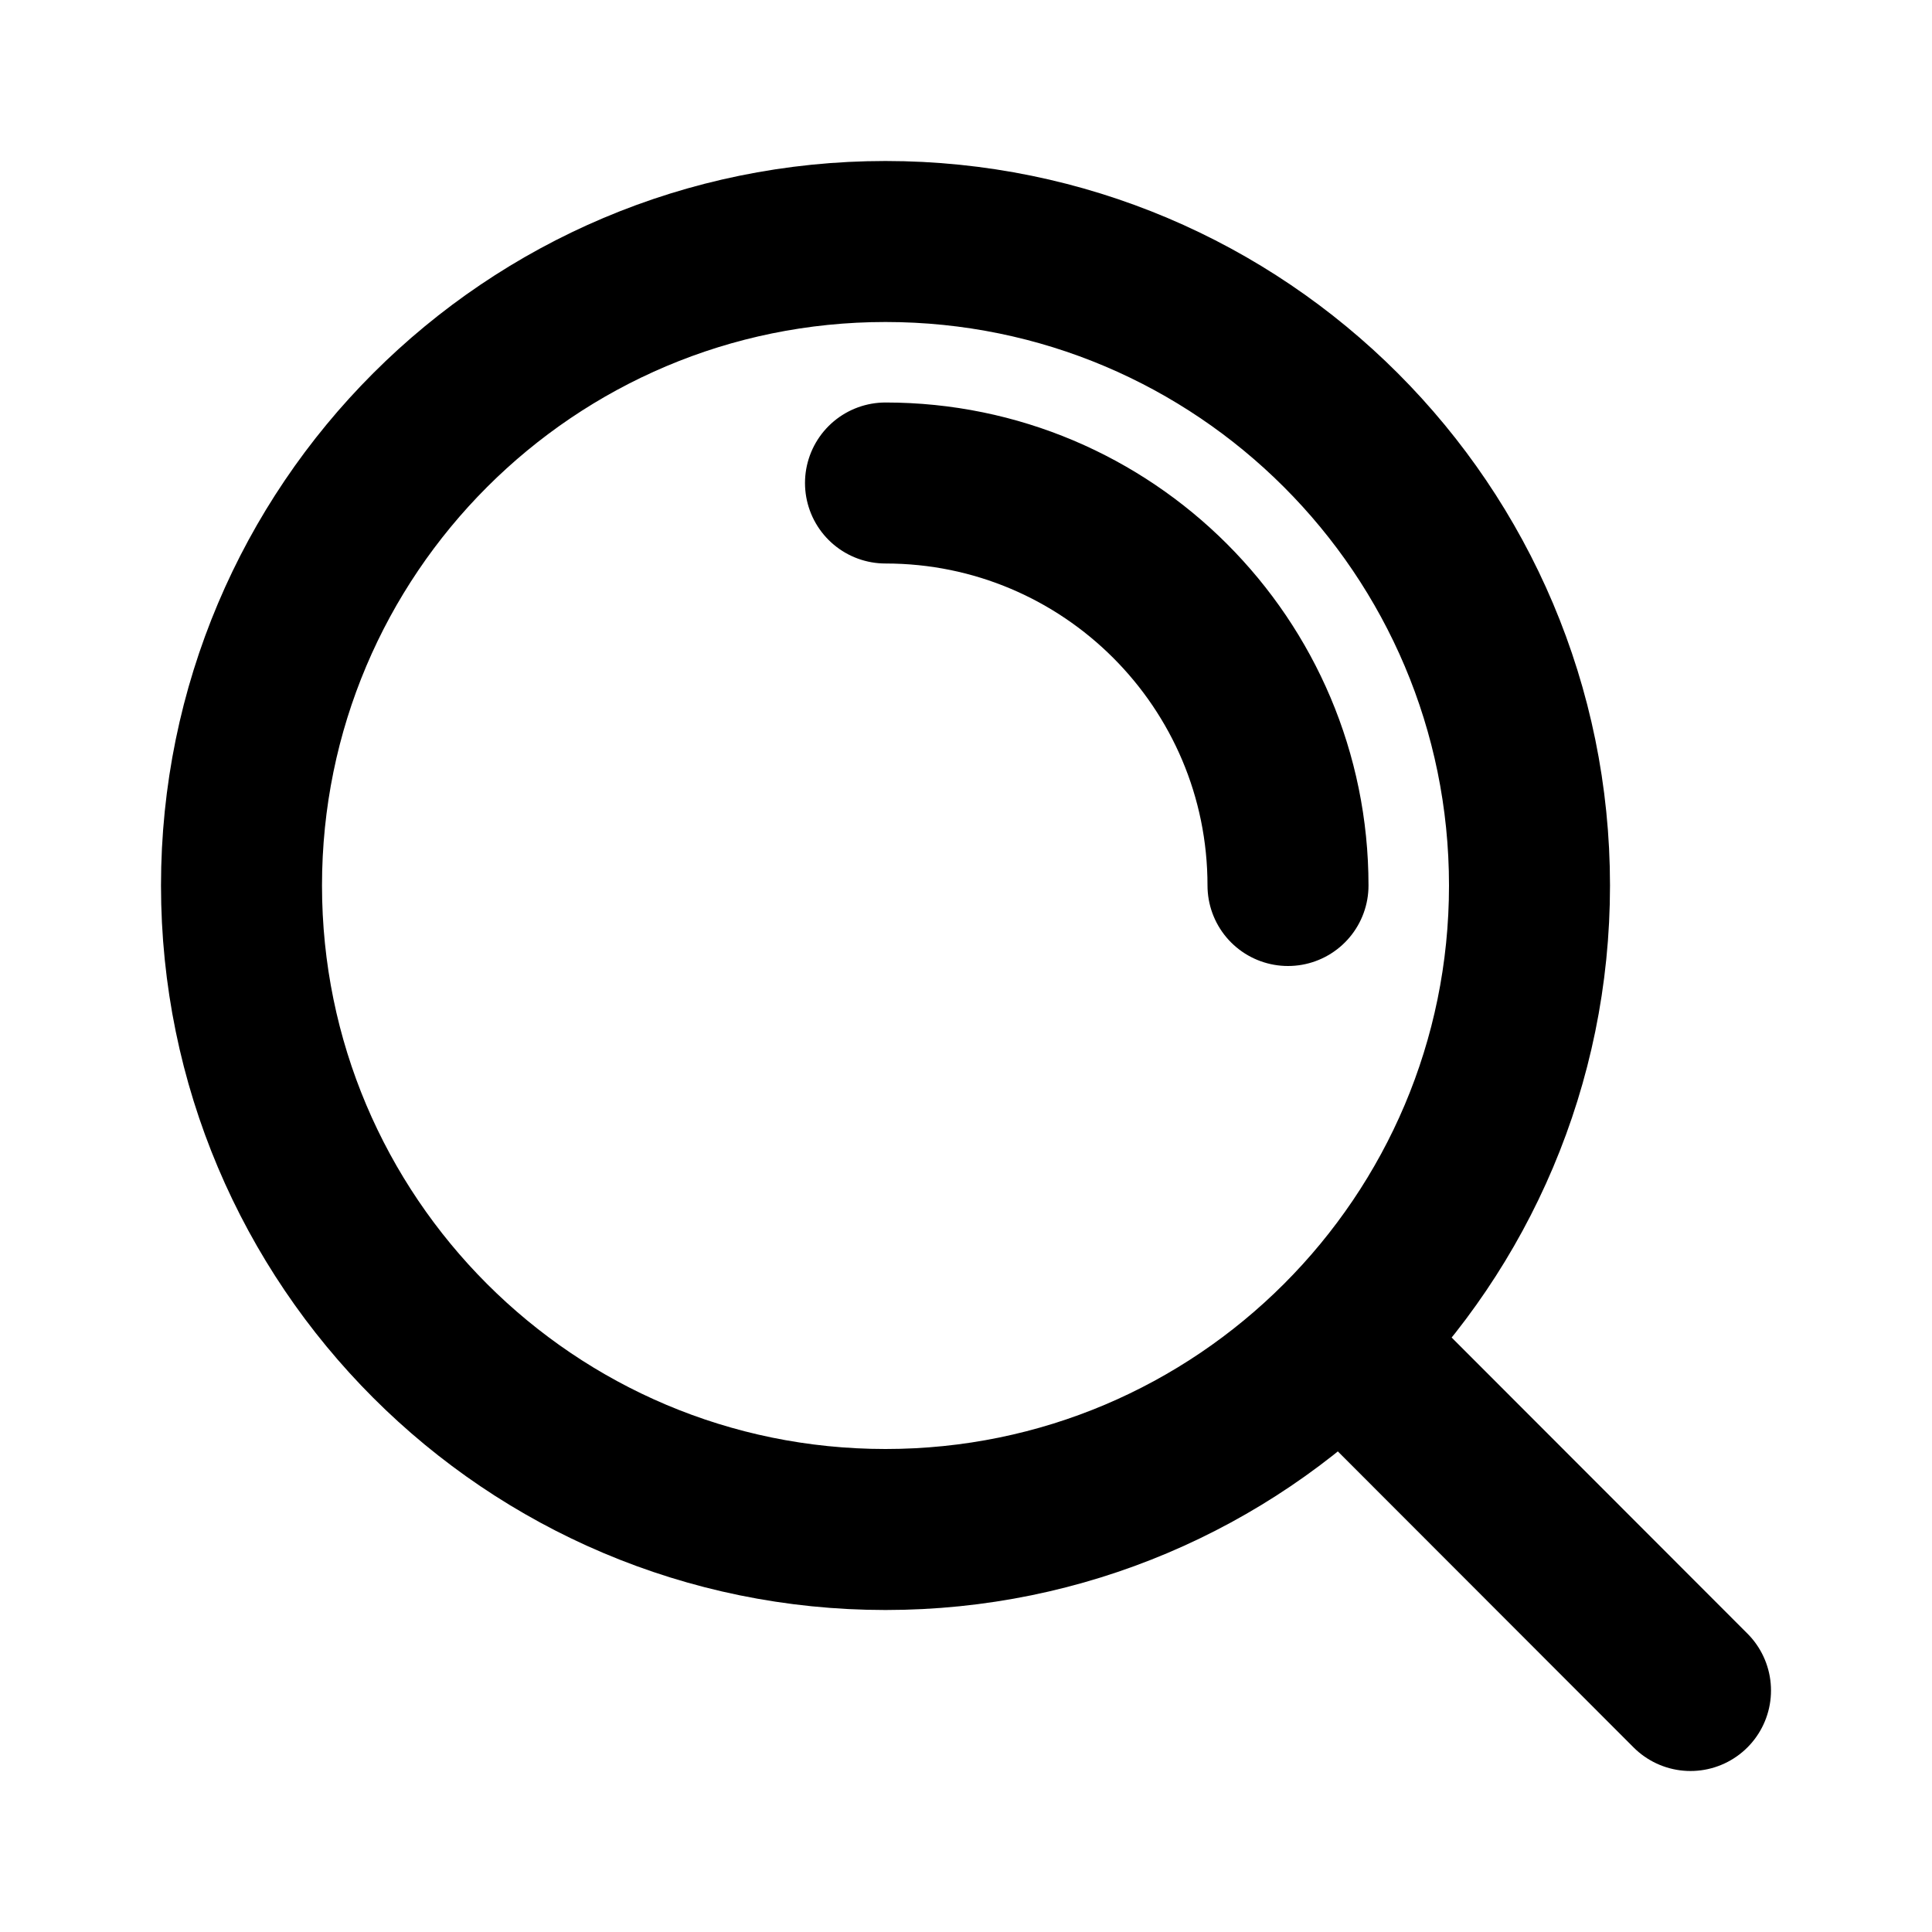
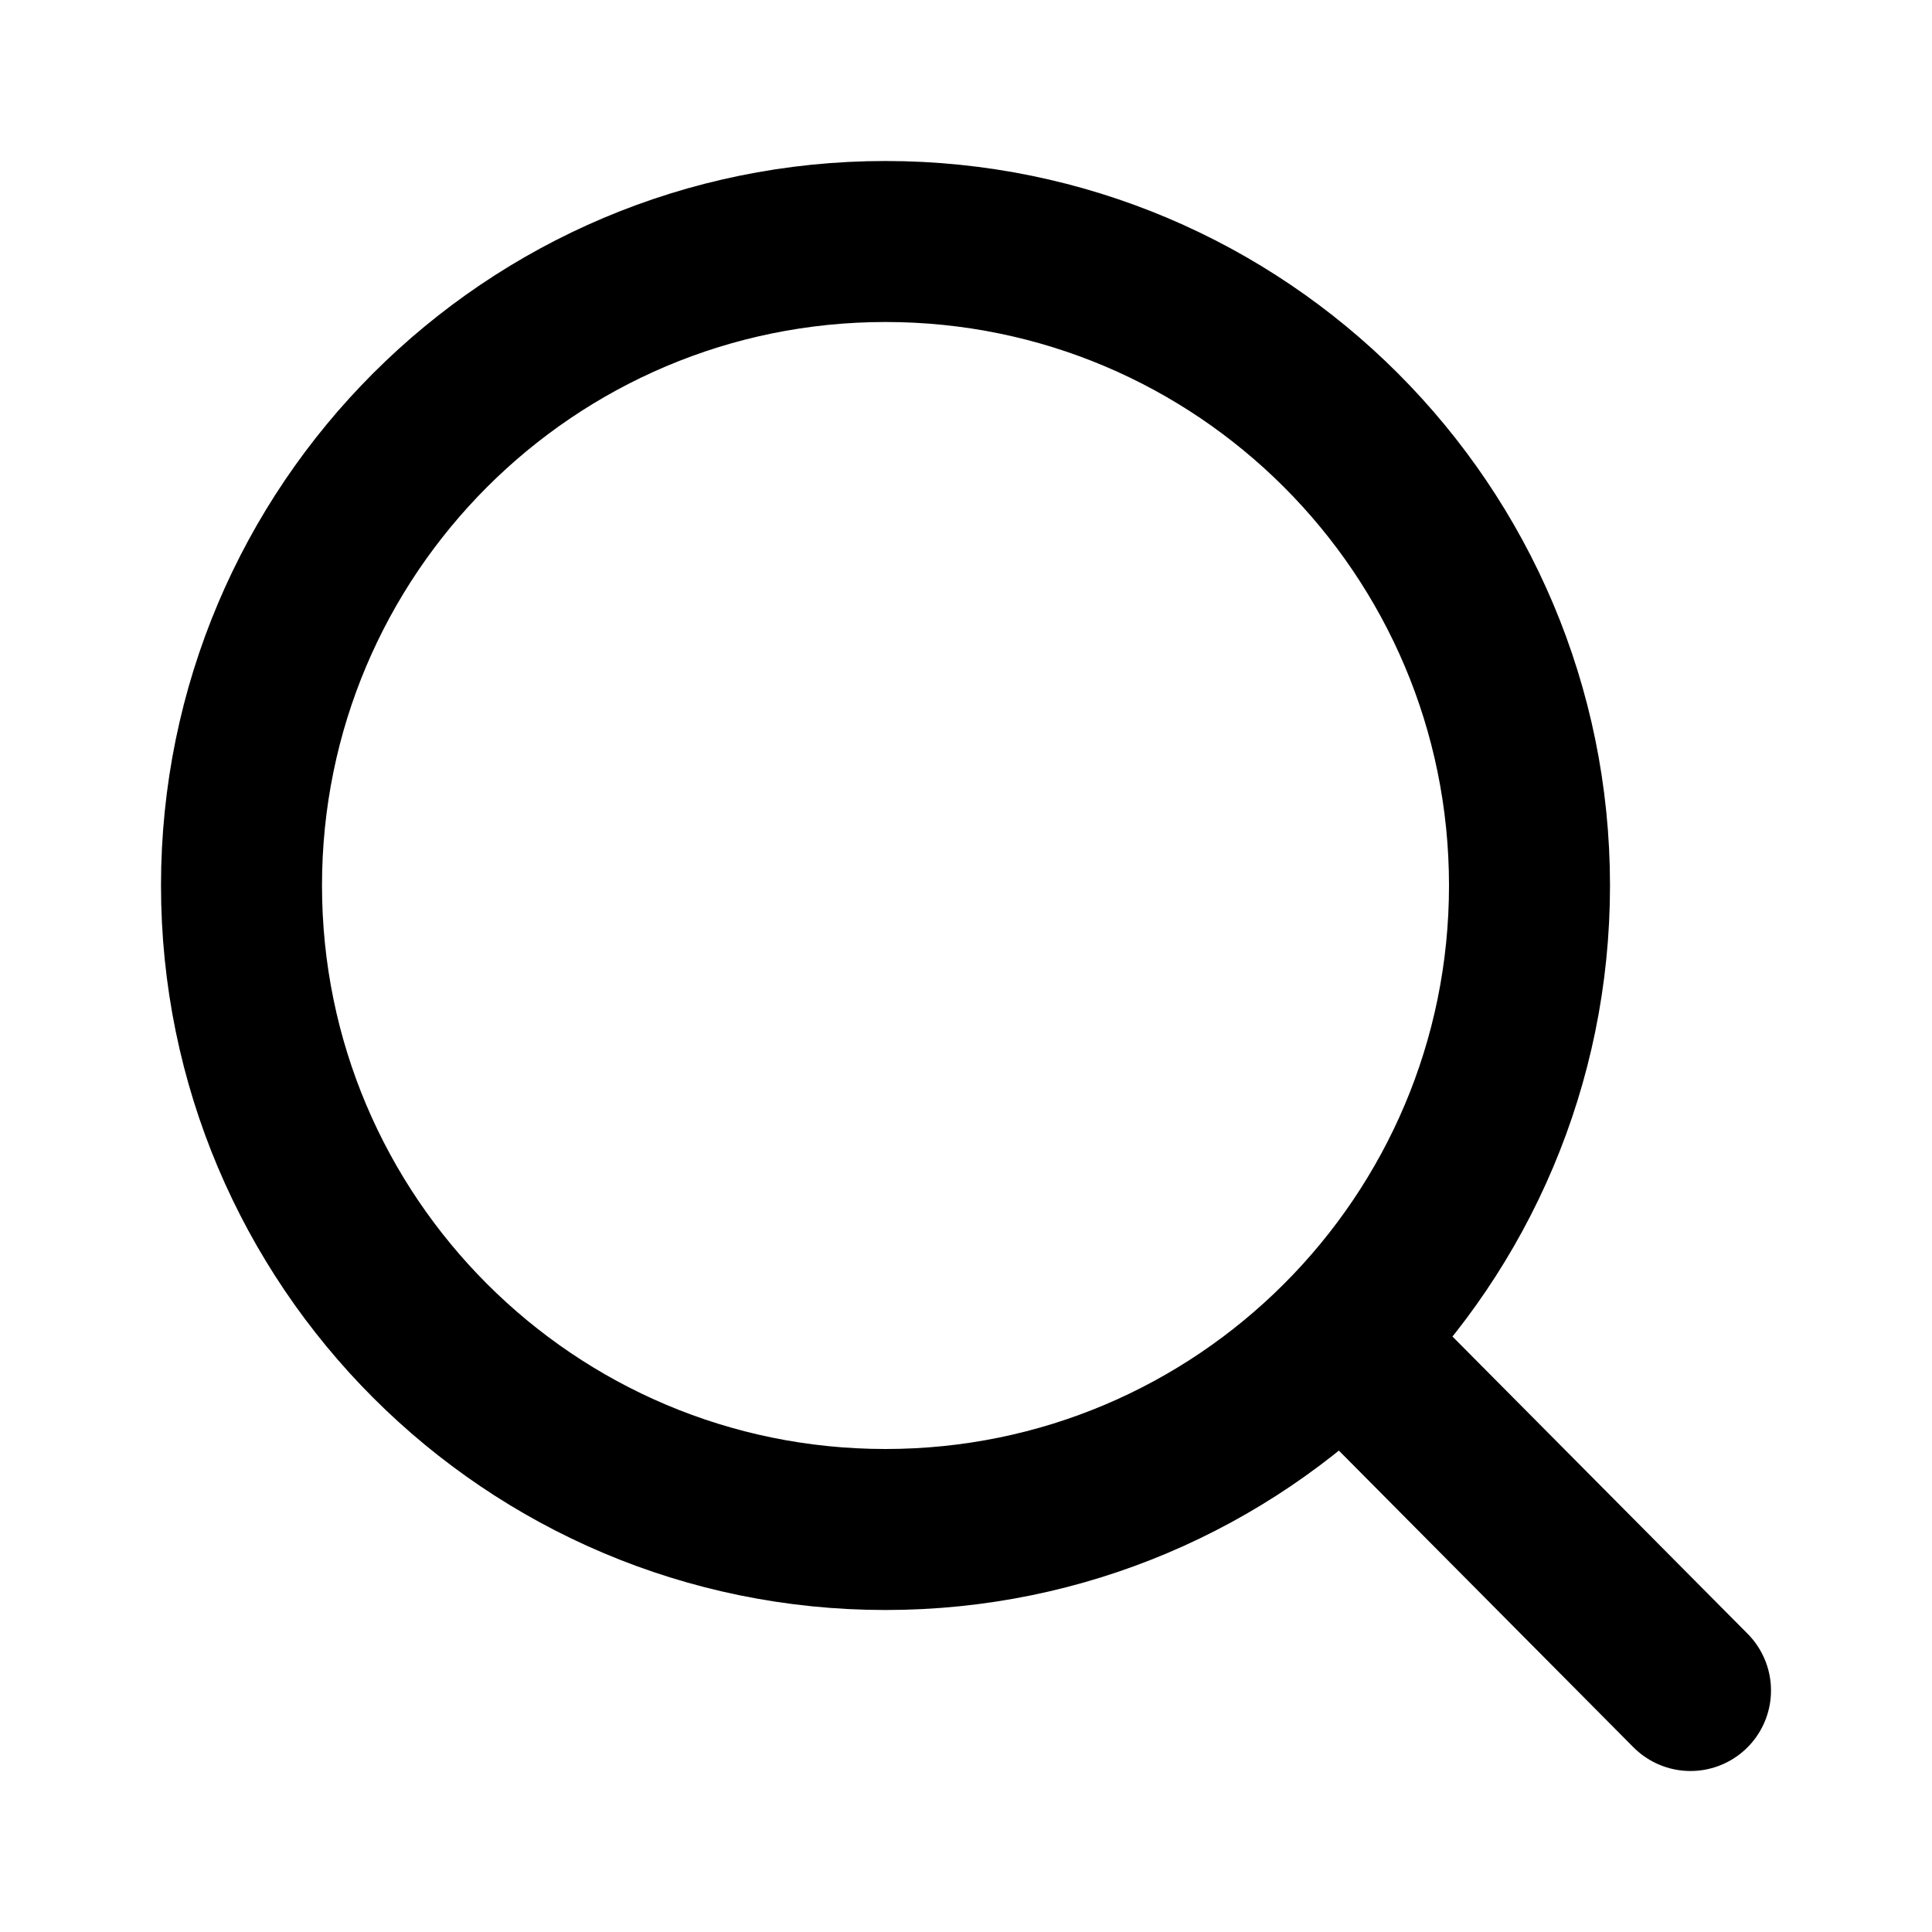
- <svg xmlns="http://www.w3.org/2000/svg" width="20px" height="20px" viewBox="0 0 24 24" fill="none">
-   <path d="M11 6C13.761 6 16 8.239 16 11M16.659 16.655L21 21M19 11C19 15.418 15.418 19 11 19C6.582 19 3 15.418 3 11C3 6.582 6.582 3 11 3C15.418 3 19 6.582 19 11Z" stroke="currentColor" stroke-width="2" stroke-linecap="round" stroke-linejoin="round" />
+ <svg xmlns="http://www.w3.org/2000/svg" width="64px" height="64px" viewBox="0 0 24 24" fill="none">
+   <g id="SVGRepo_bgCarrier" stroke-width="0" />
+   <g id="SVGRepo_tracerCarrier" stroke-linecap="round" stroke-linejoin="round" />
+   <g id="SVGRepo_iconCarrier">
+     <path d="M16.672 16.641L21 21M19 11C19 15.418 15.418 19 11 19C6.582 19 3 15.418 3 11C3 6.582 6.582 3 11 3C15.418 3 19 6.582 19 11Z" stroke="#000000" stroke-width="2" stroke-linecap="round" stroke-linejoin="round" />
+   </g>
</svg>
